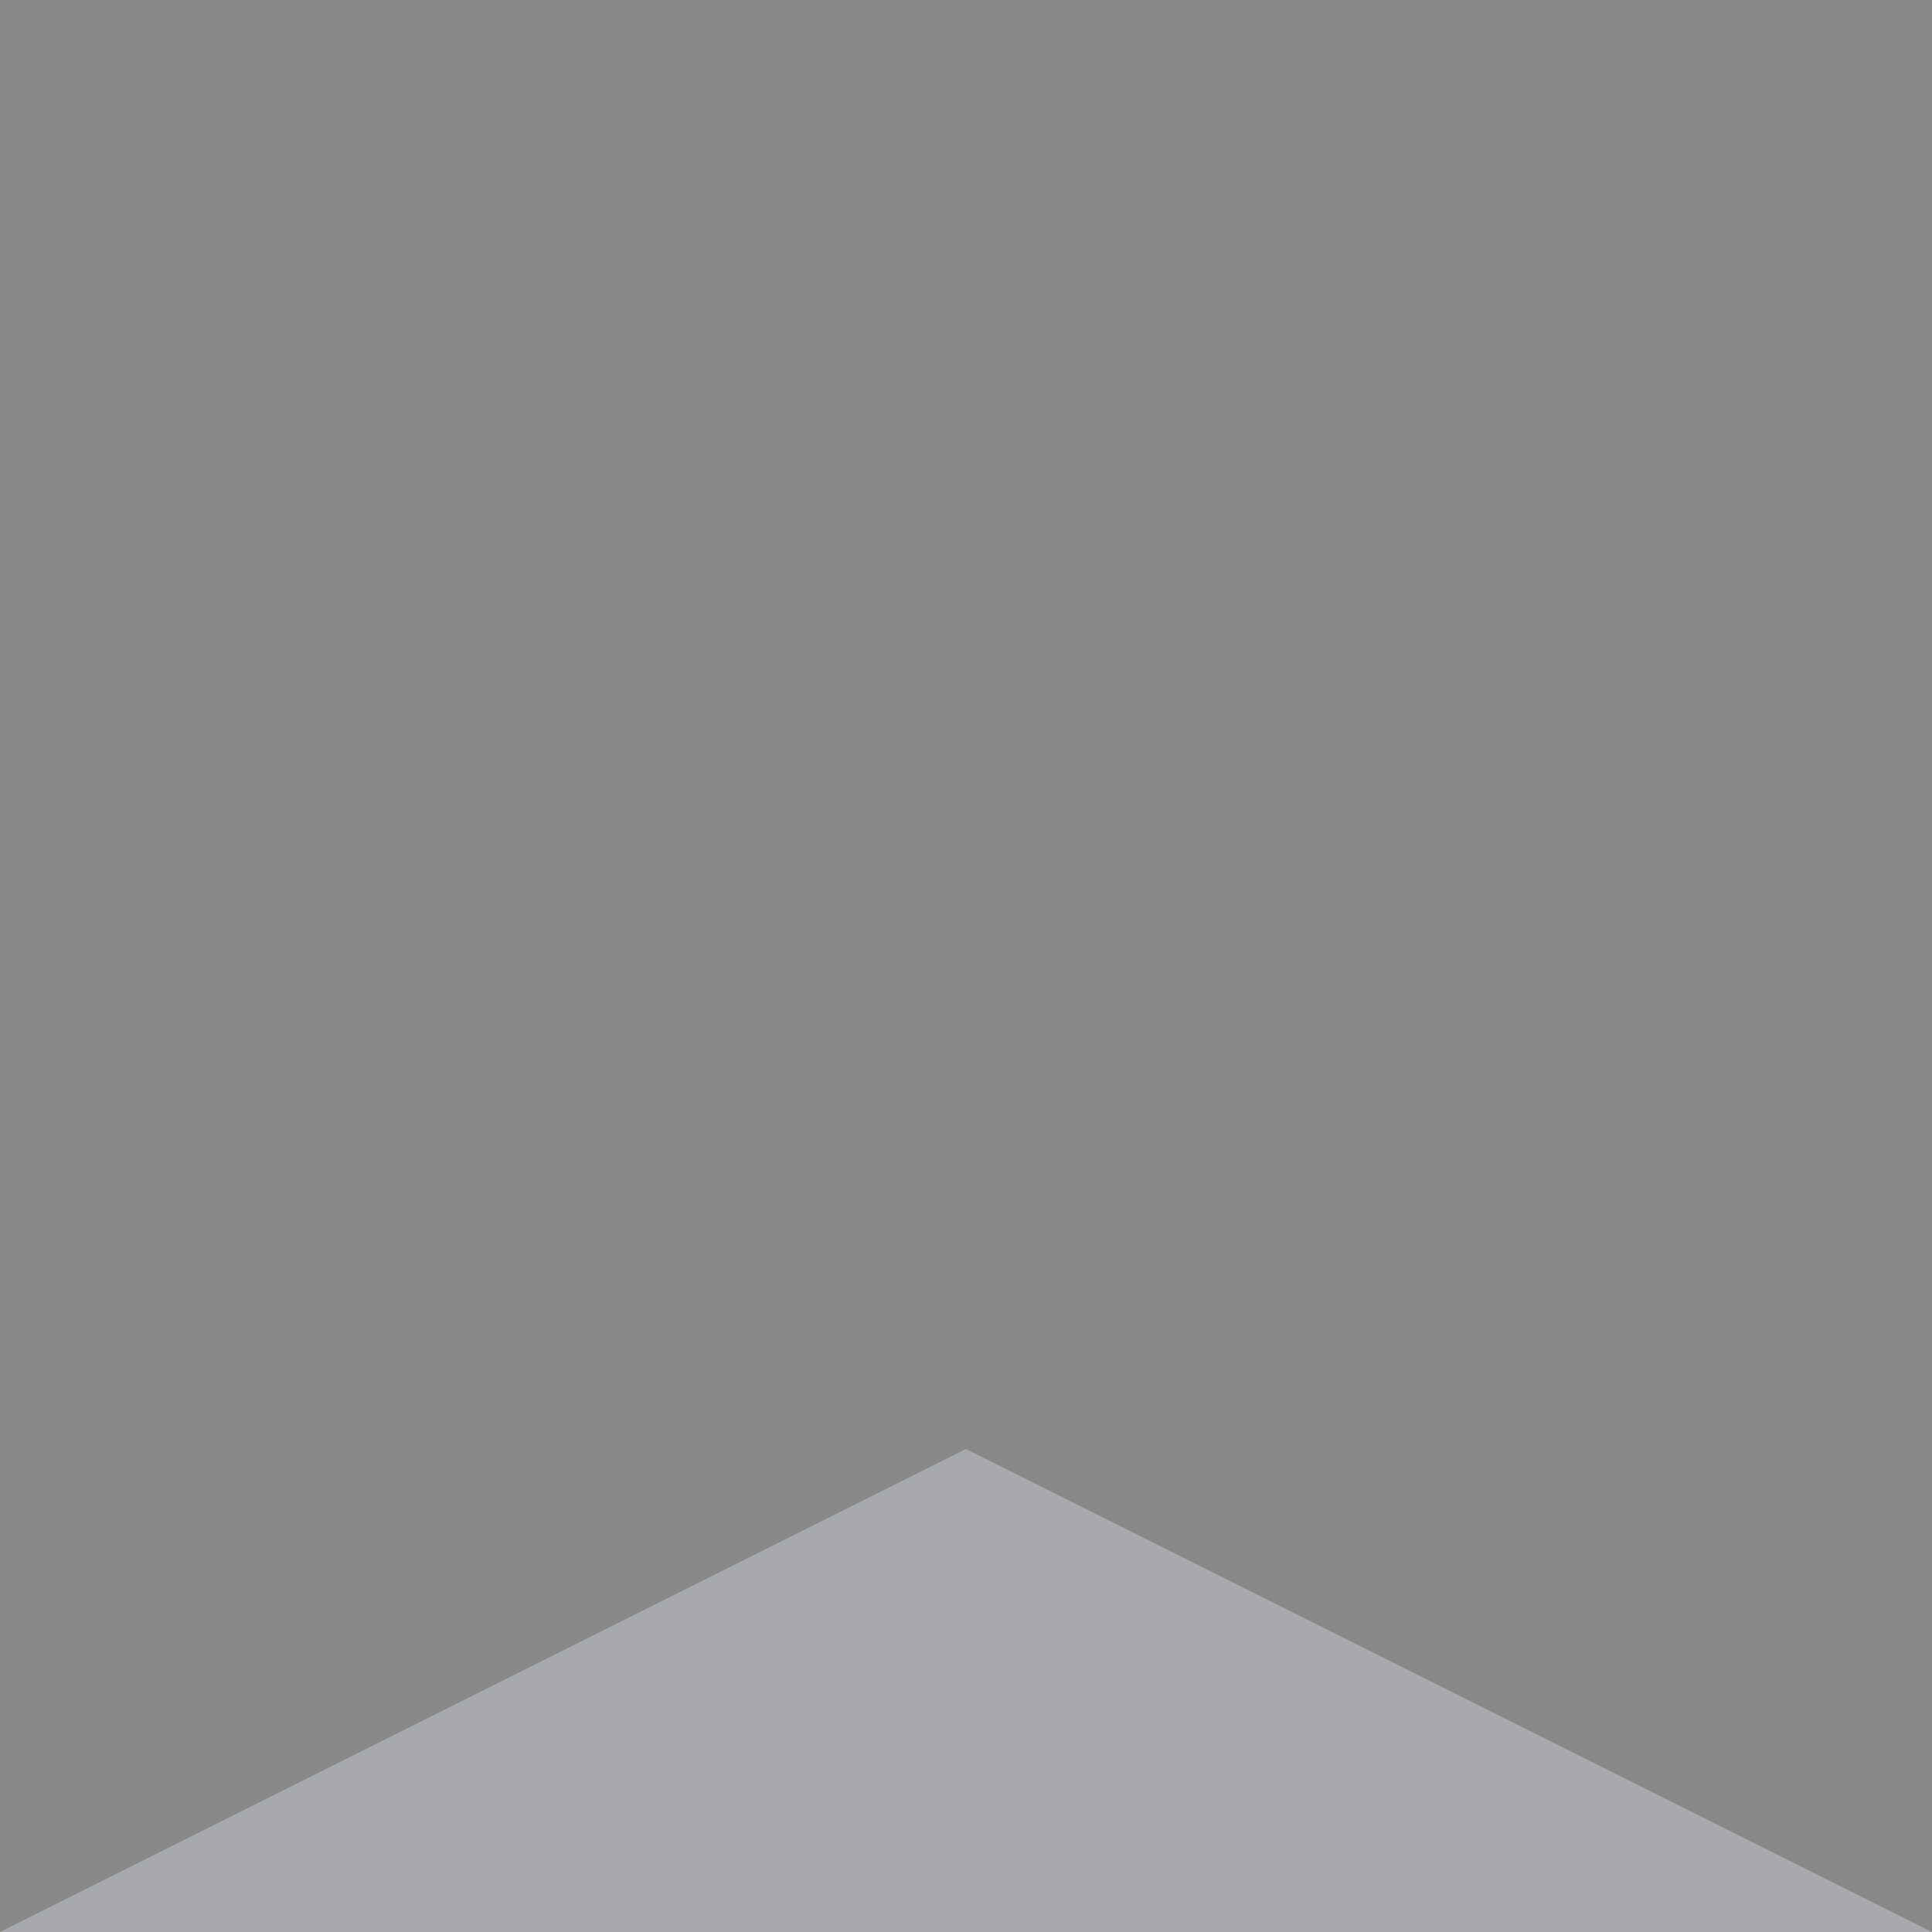
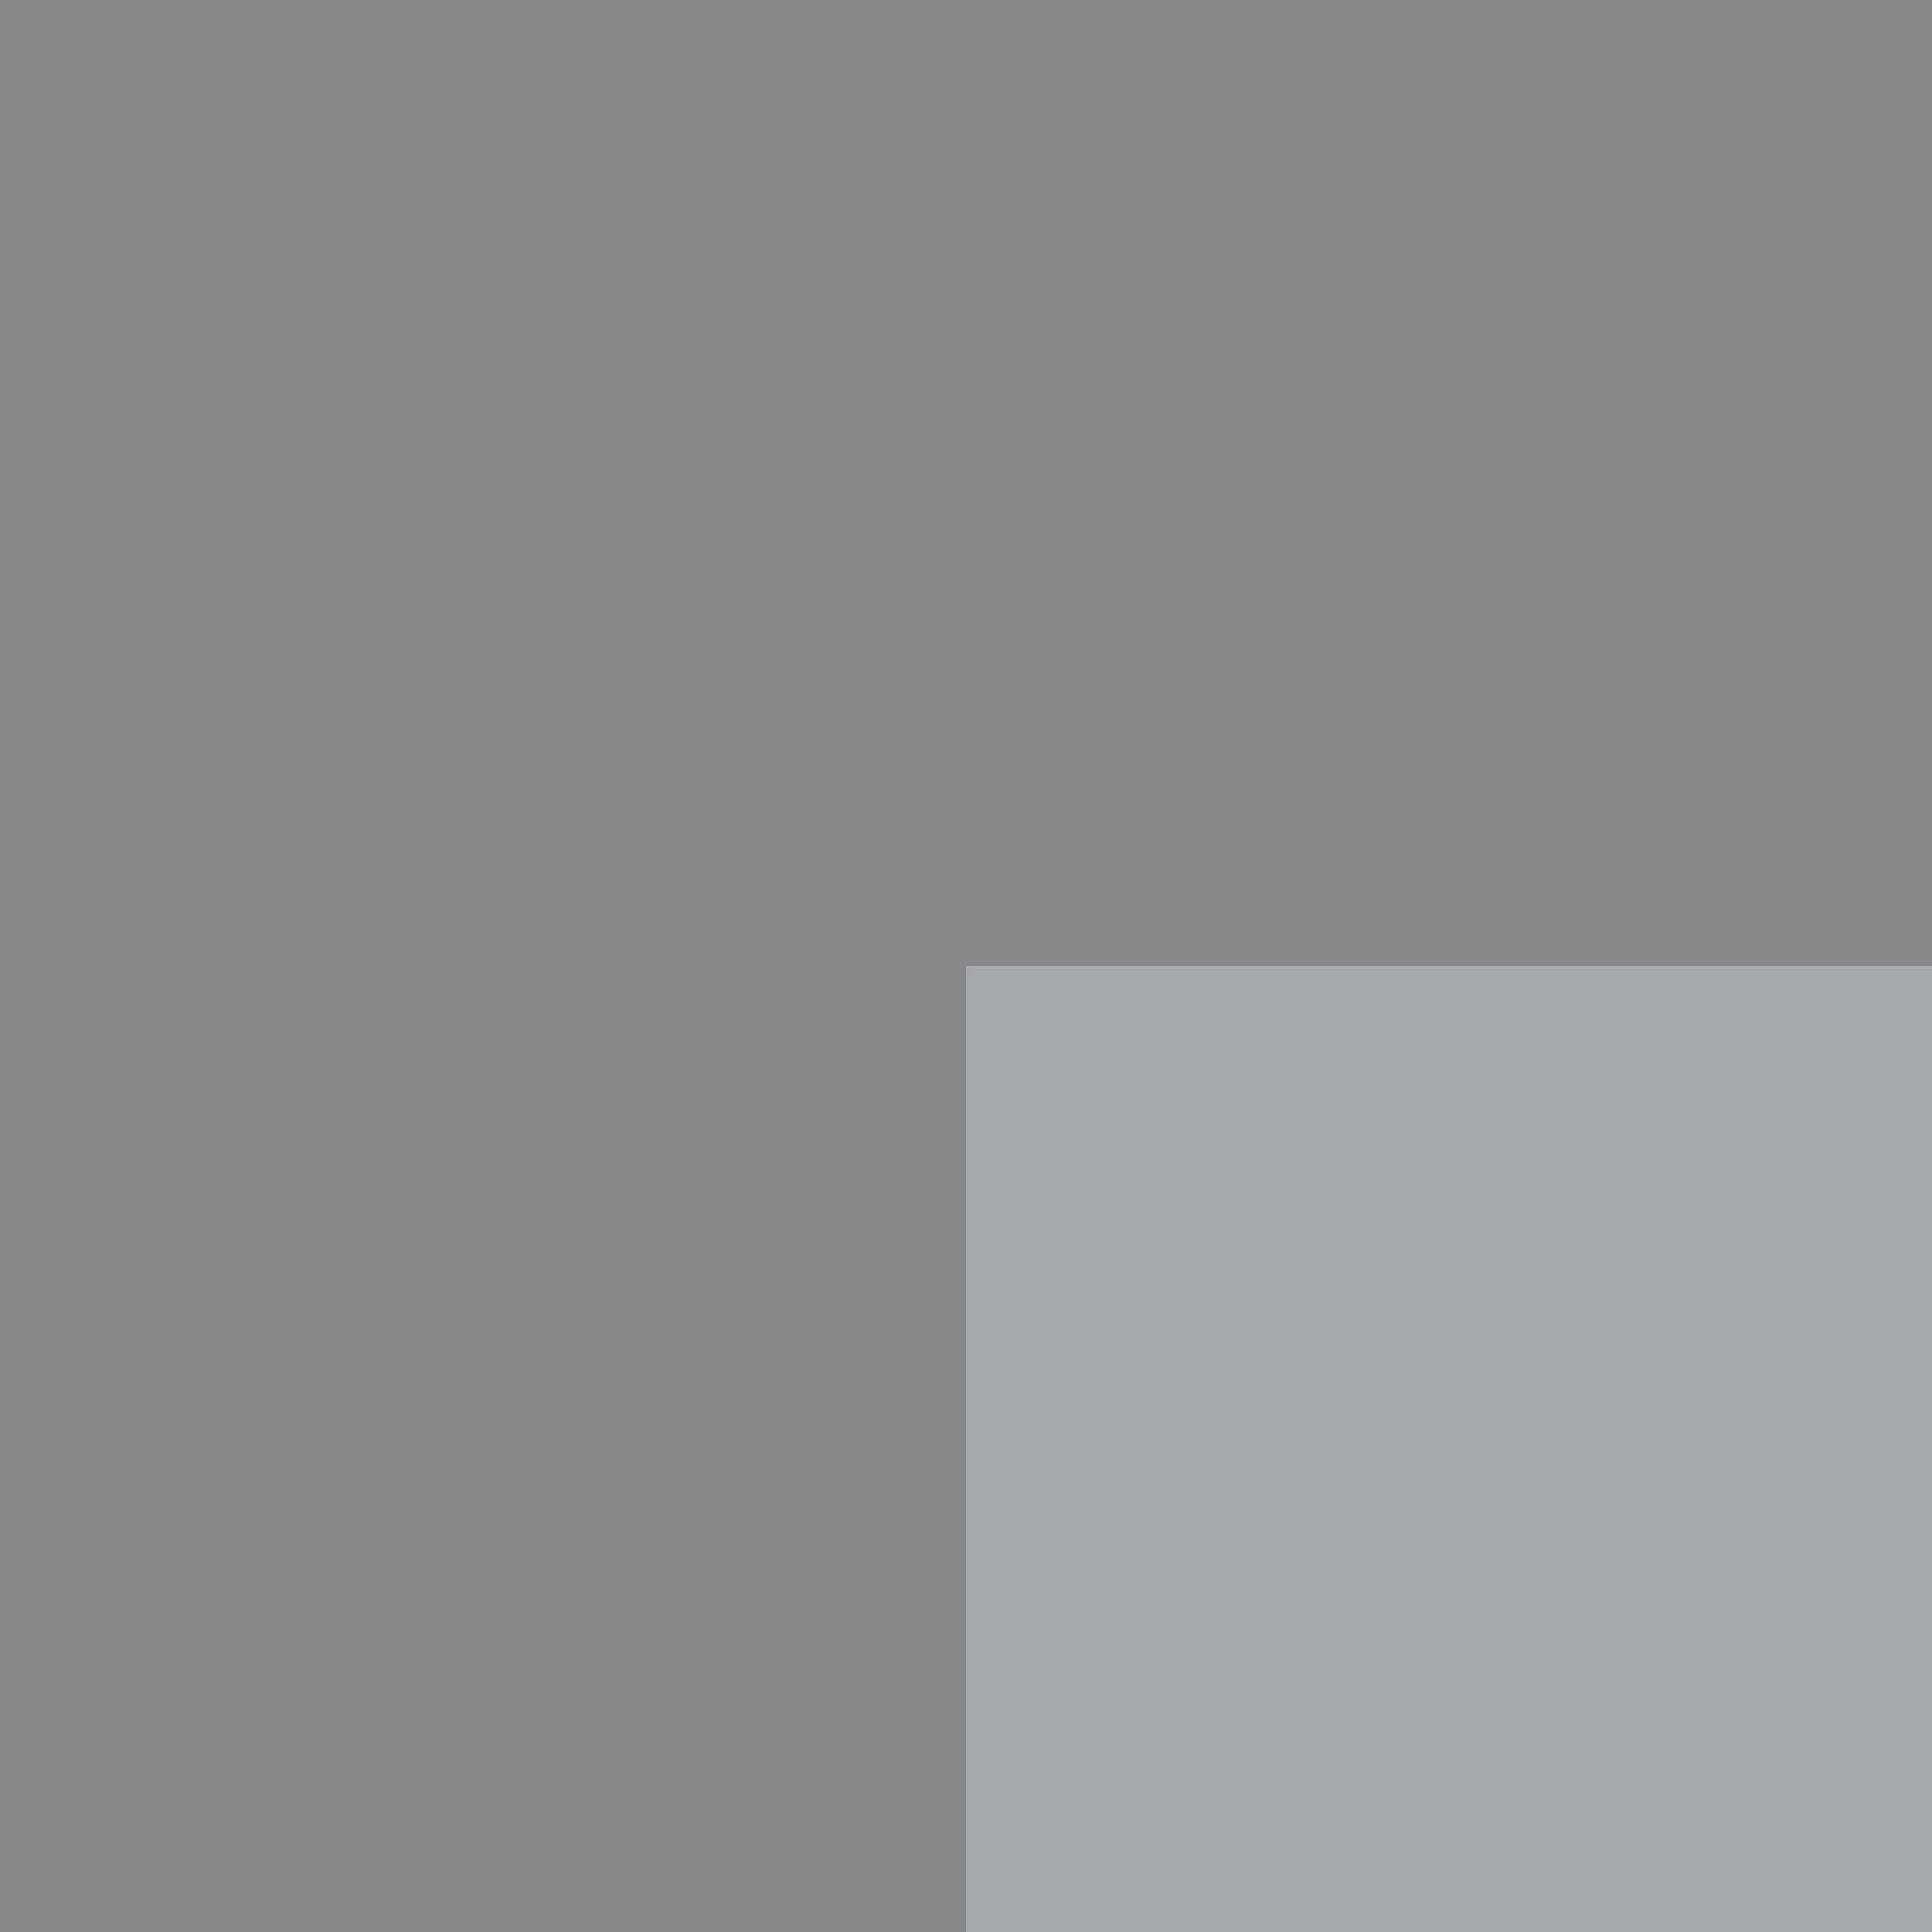
<svg xmlns="http://www.w3.org/2000/svg" version="1.1" id="layer1" x="0px" y="0px" viewBox="0 0 100 100" enable-background="new 0 0 100 100" xml:space="preserve">
-   <g>
-     <rect class="color1" fill="#888888" width="100" height="100" />
-     <polygon class="color0" fill="#A7A9AC" points="0,100 50,75 100,100  " />
+   <g id="layer1">
+     <rect class="color1" fill="#888888" width="200" height="200" />
+     <rect class="color0" x="50" y="50" fill="#A7A9AC" width="100" height="100" />
  </g>
</svg>
